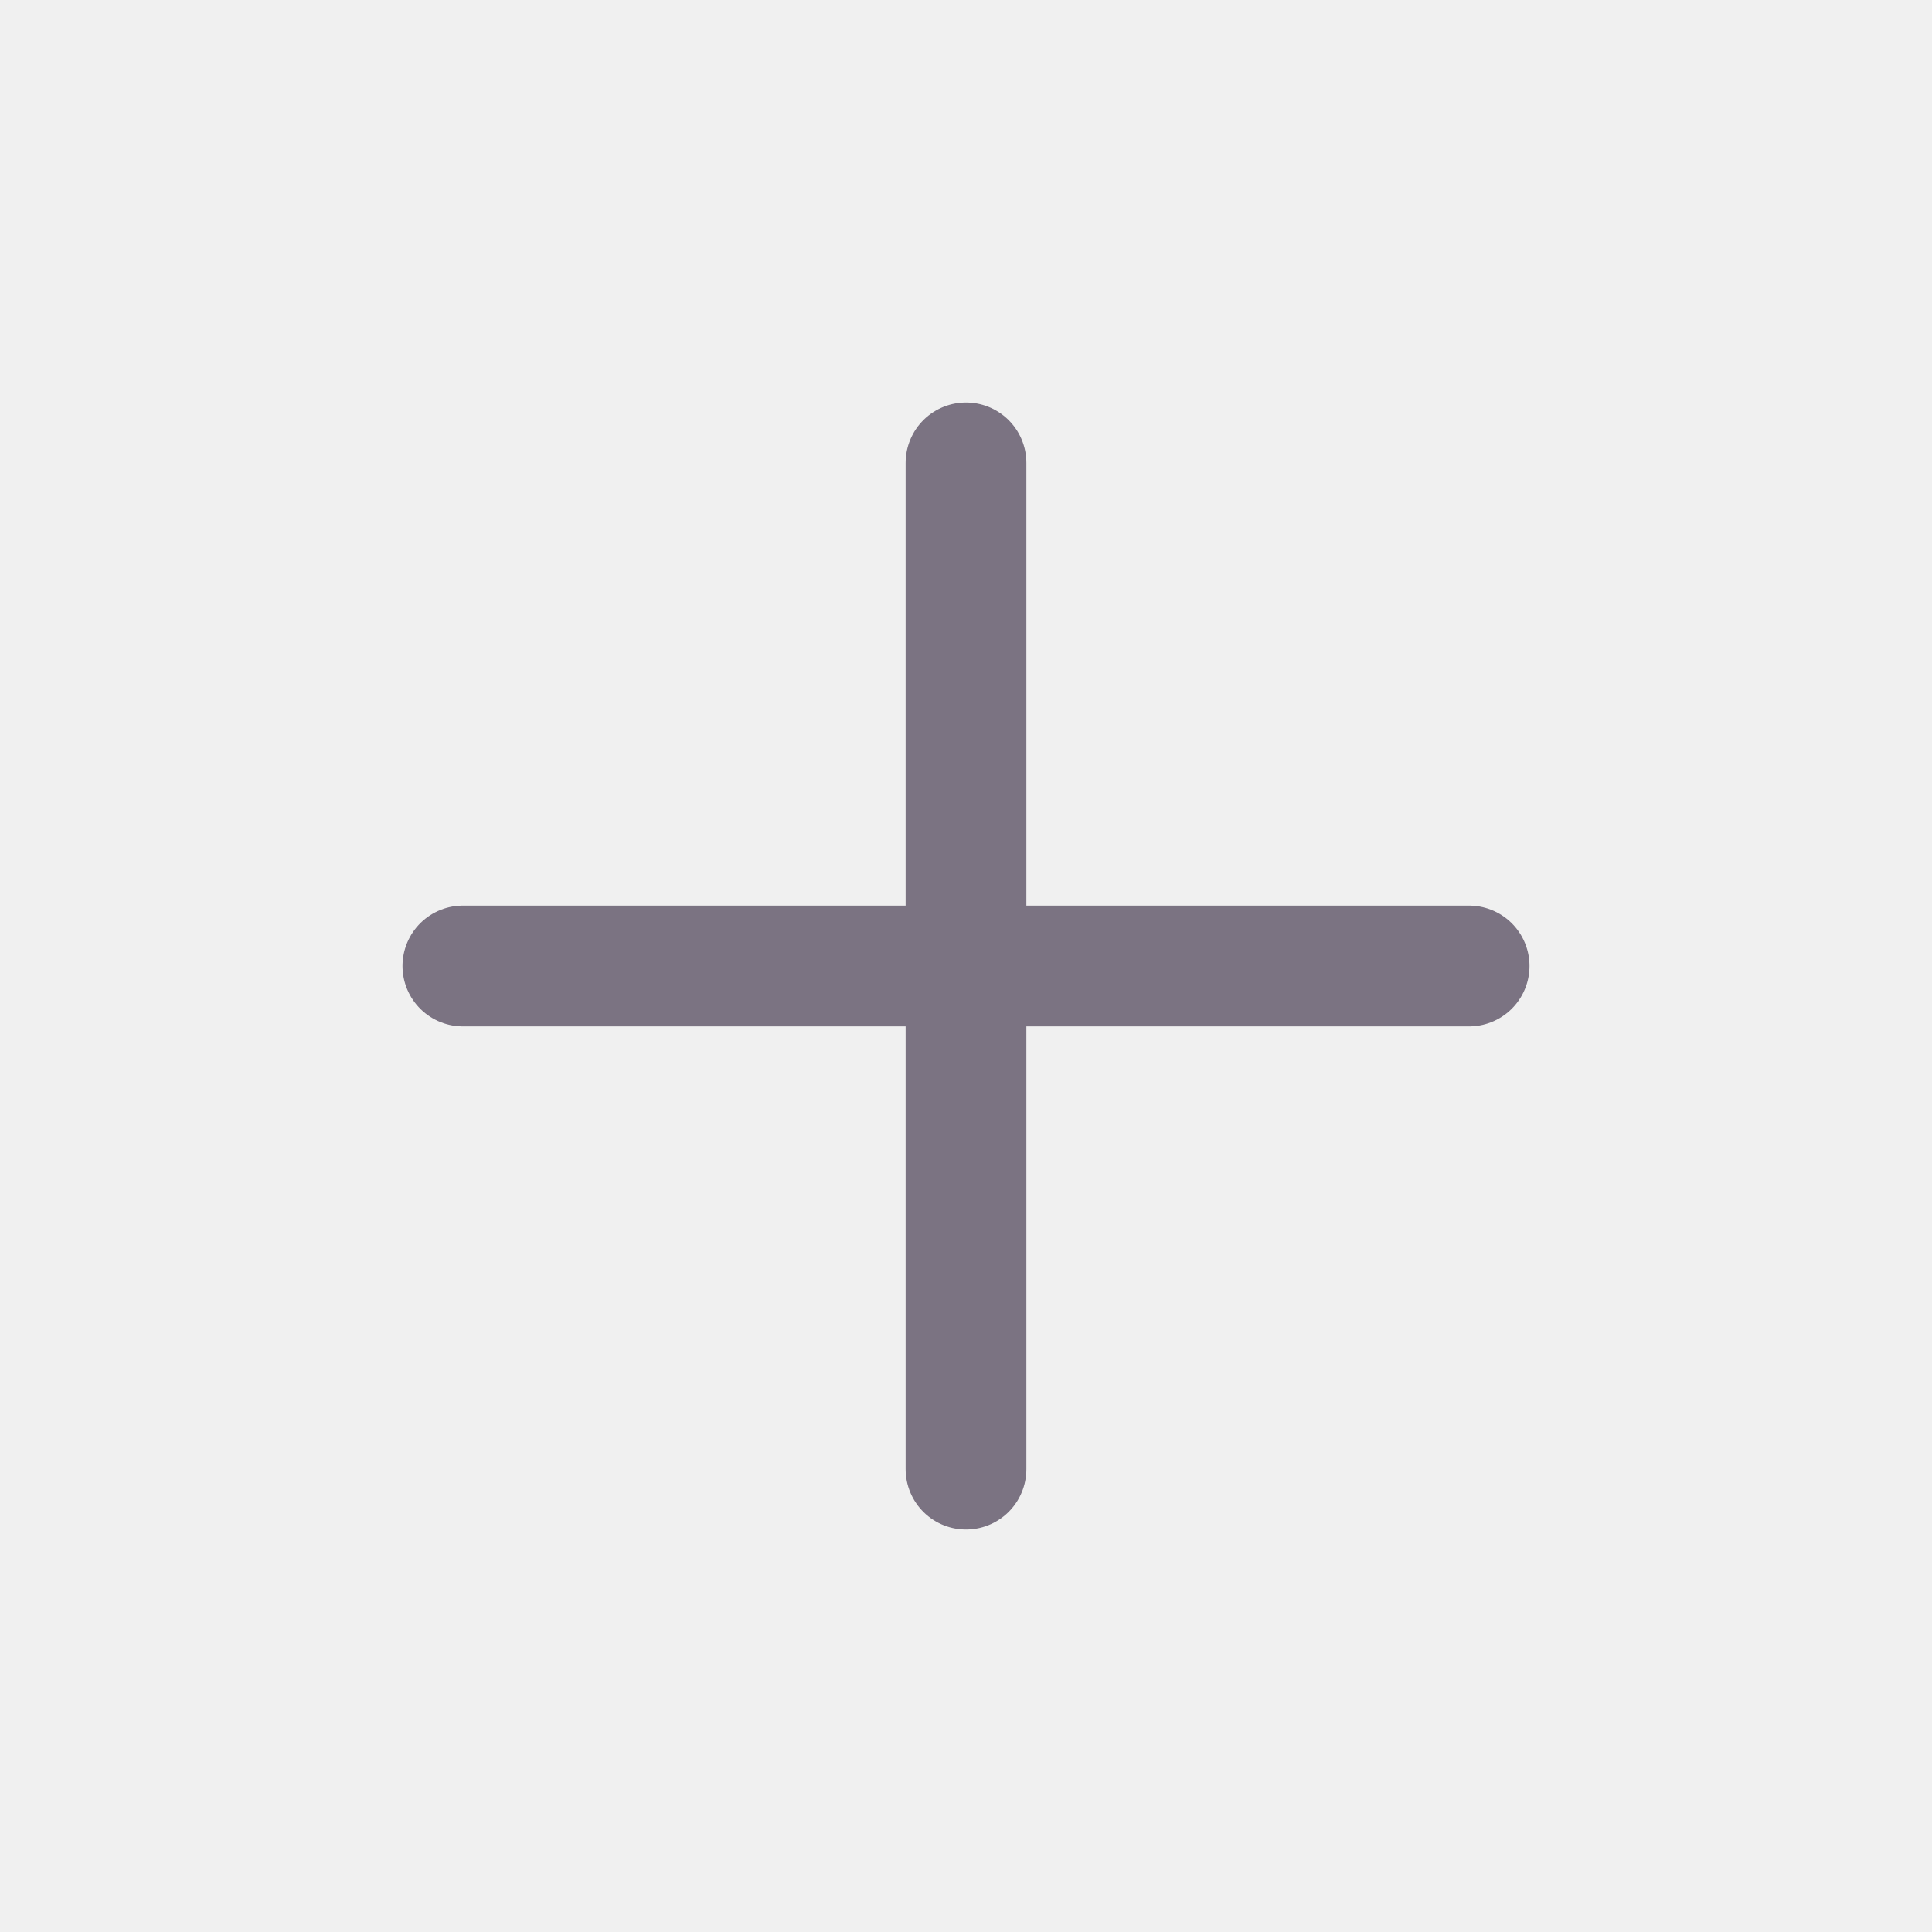
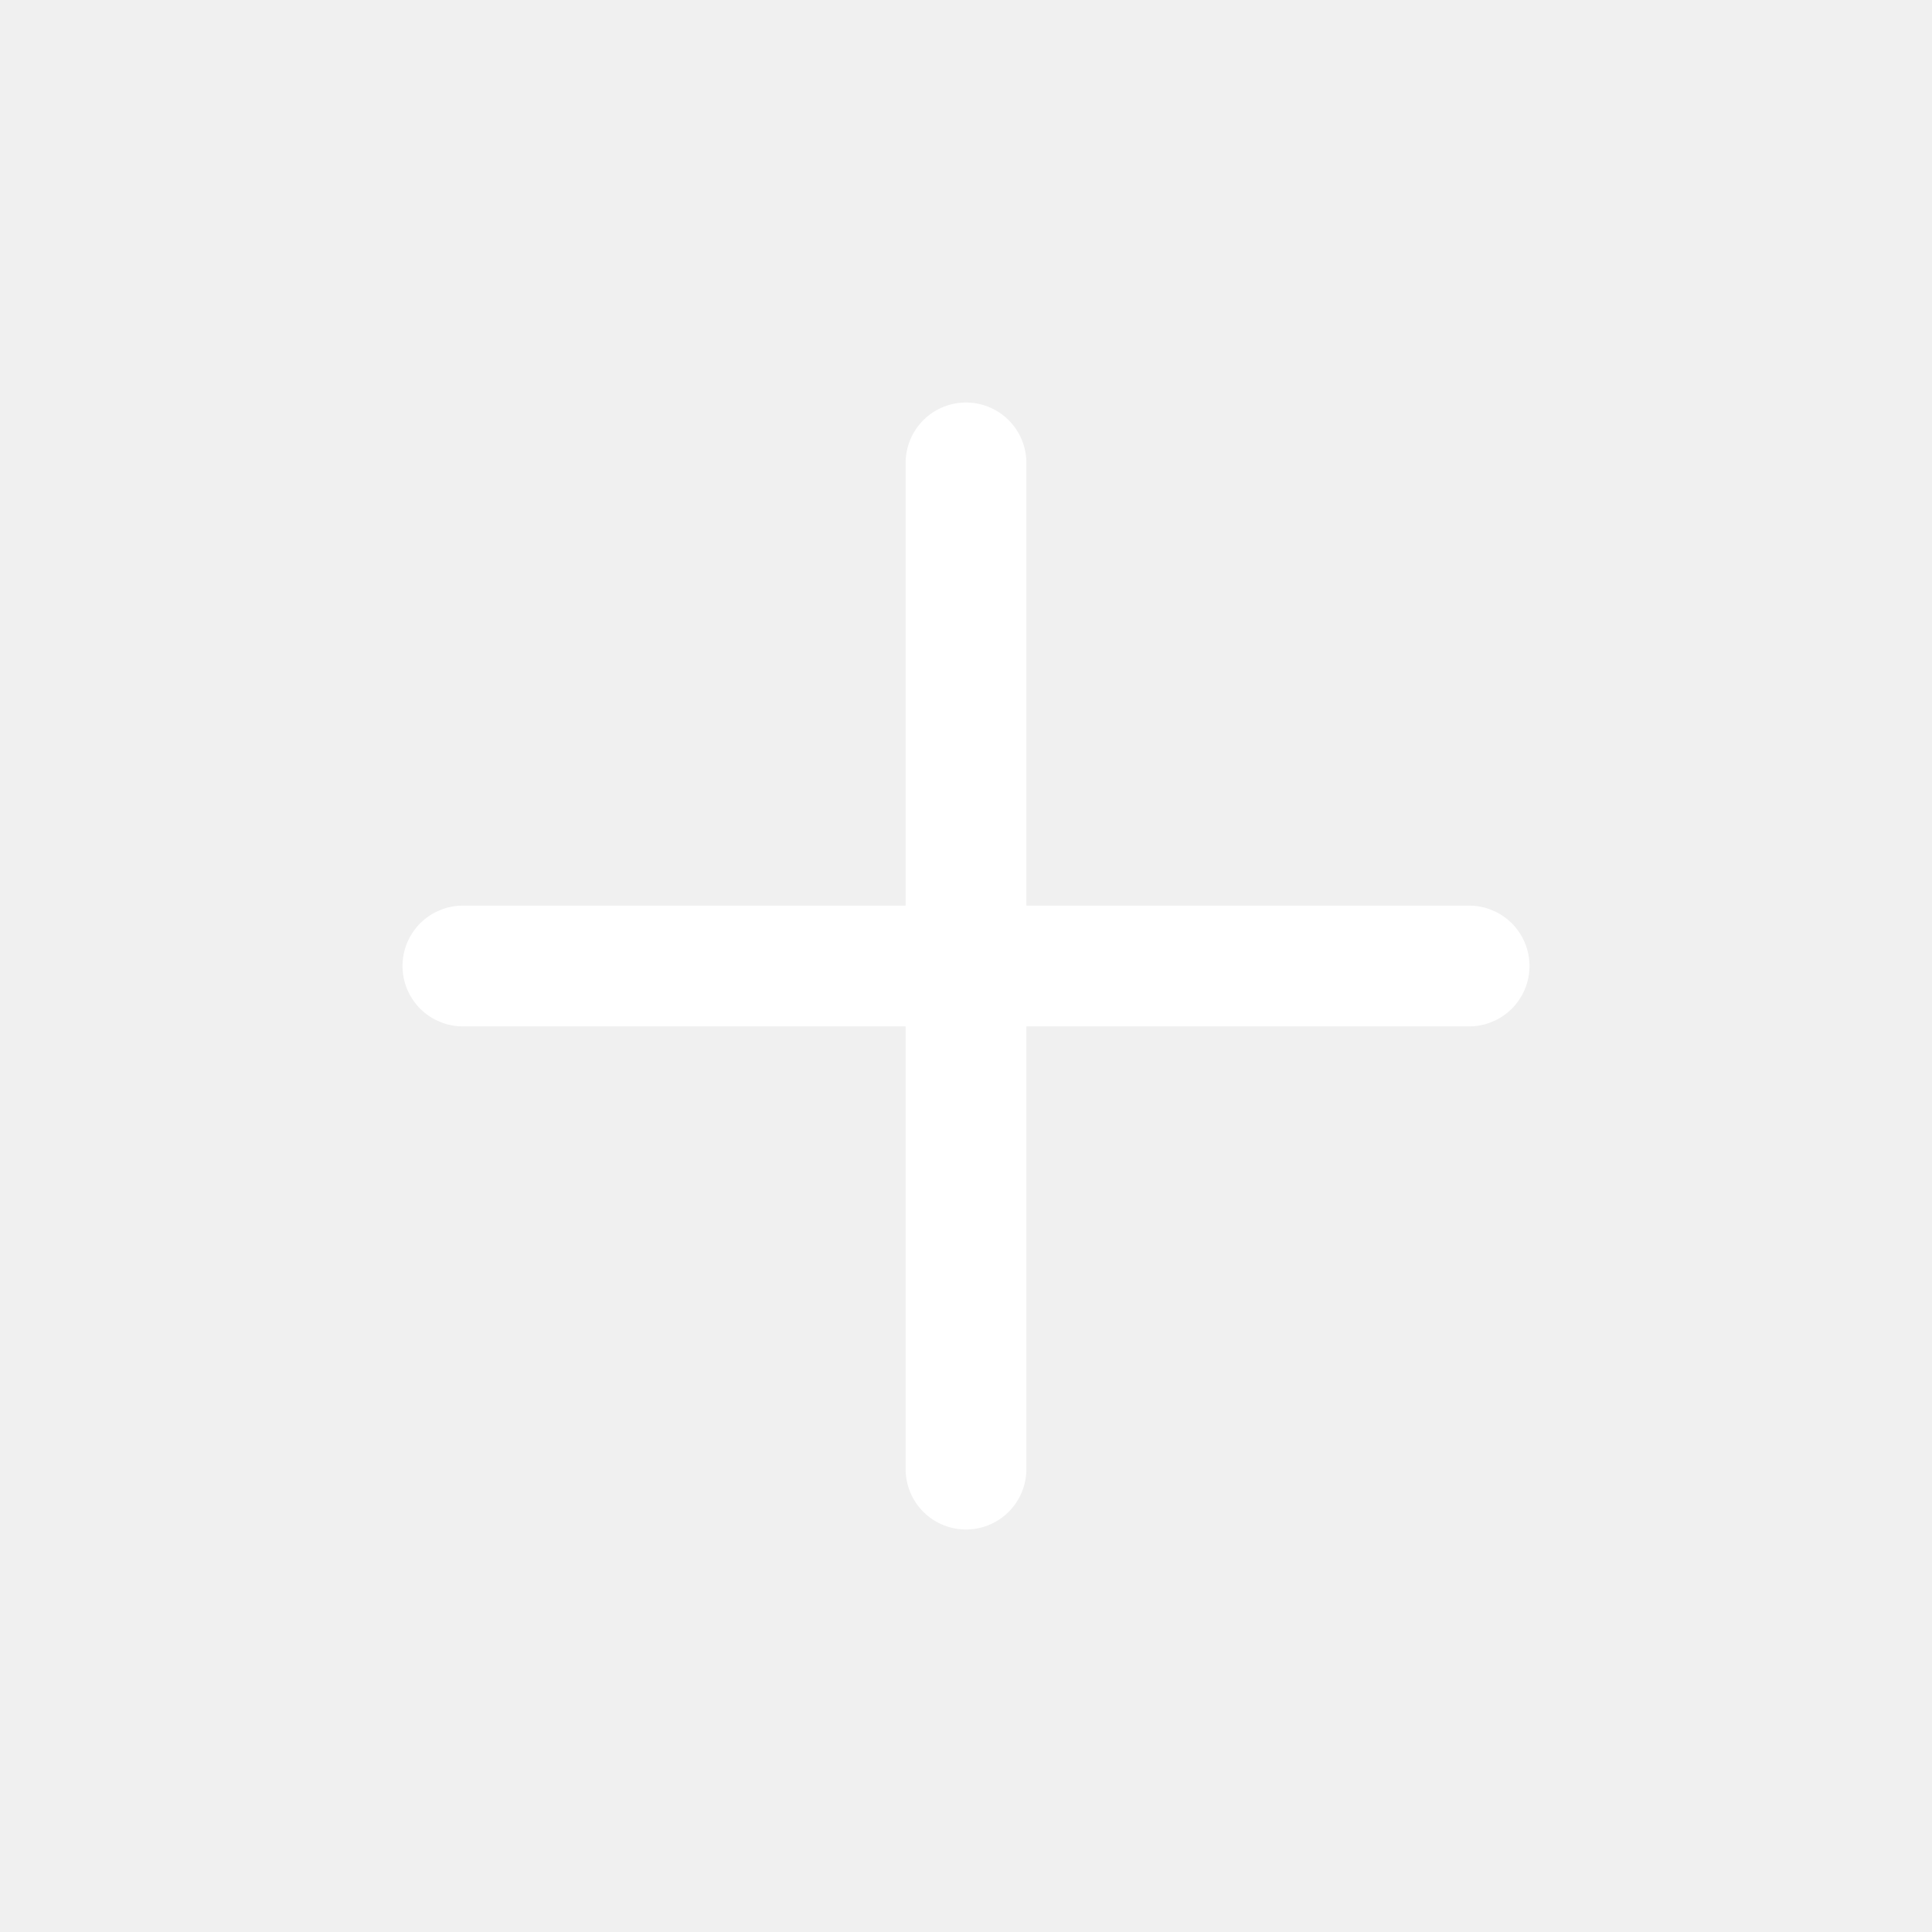
<svg xmlns="http://www.w3.org/2000/svg" width="24" height="24" viewBox="0 0 24 24" fill="none">
-   <path d="M12 5.75V18.25" stroke="#7B7382" stroke-width="1.5" stroke-linecap="round" stroke-linejoin="round" />
-   <path d="M18.25 12H5.75" stroke="#7B7382" stroke-width="1.5" stroke-linecap="round" stroke-linejoin="round" />
+   <path d="M12 5.75V18.25" stroke="white" stroke-width="1.5" stroke-linecap="round" stroke-linejoin="round" />
+   <path d="M18.25 12H5.75" stroke="white" stroke-width="1.5" stroke-linecap="round" stroke-linejoin="round" />
</svg>
